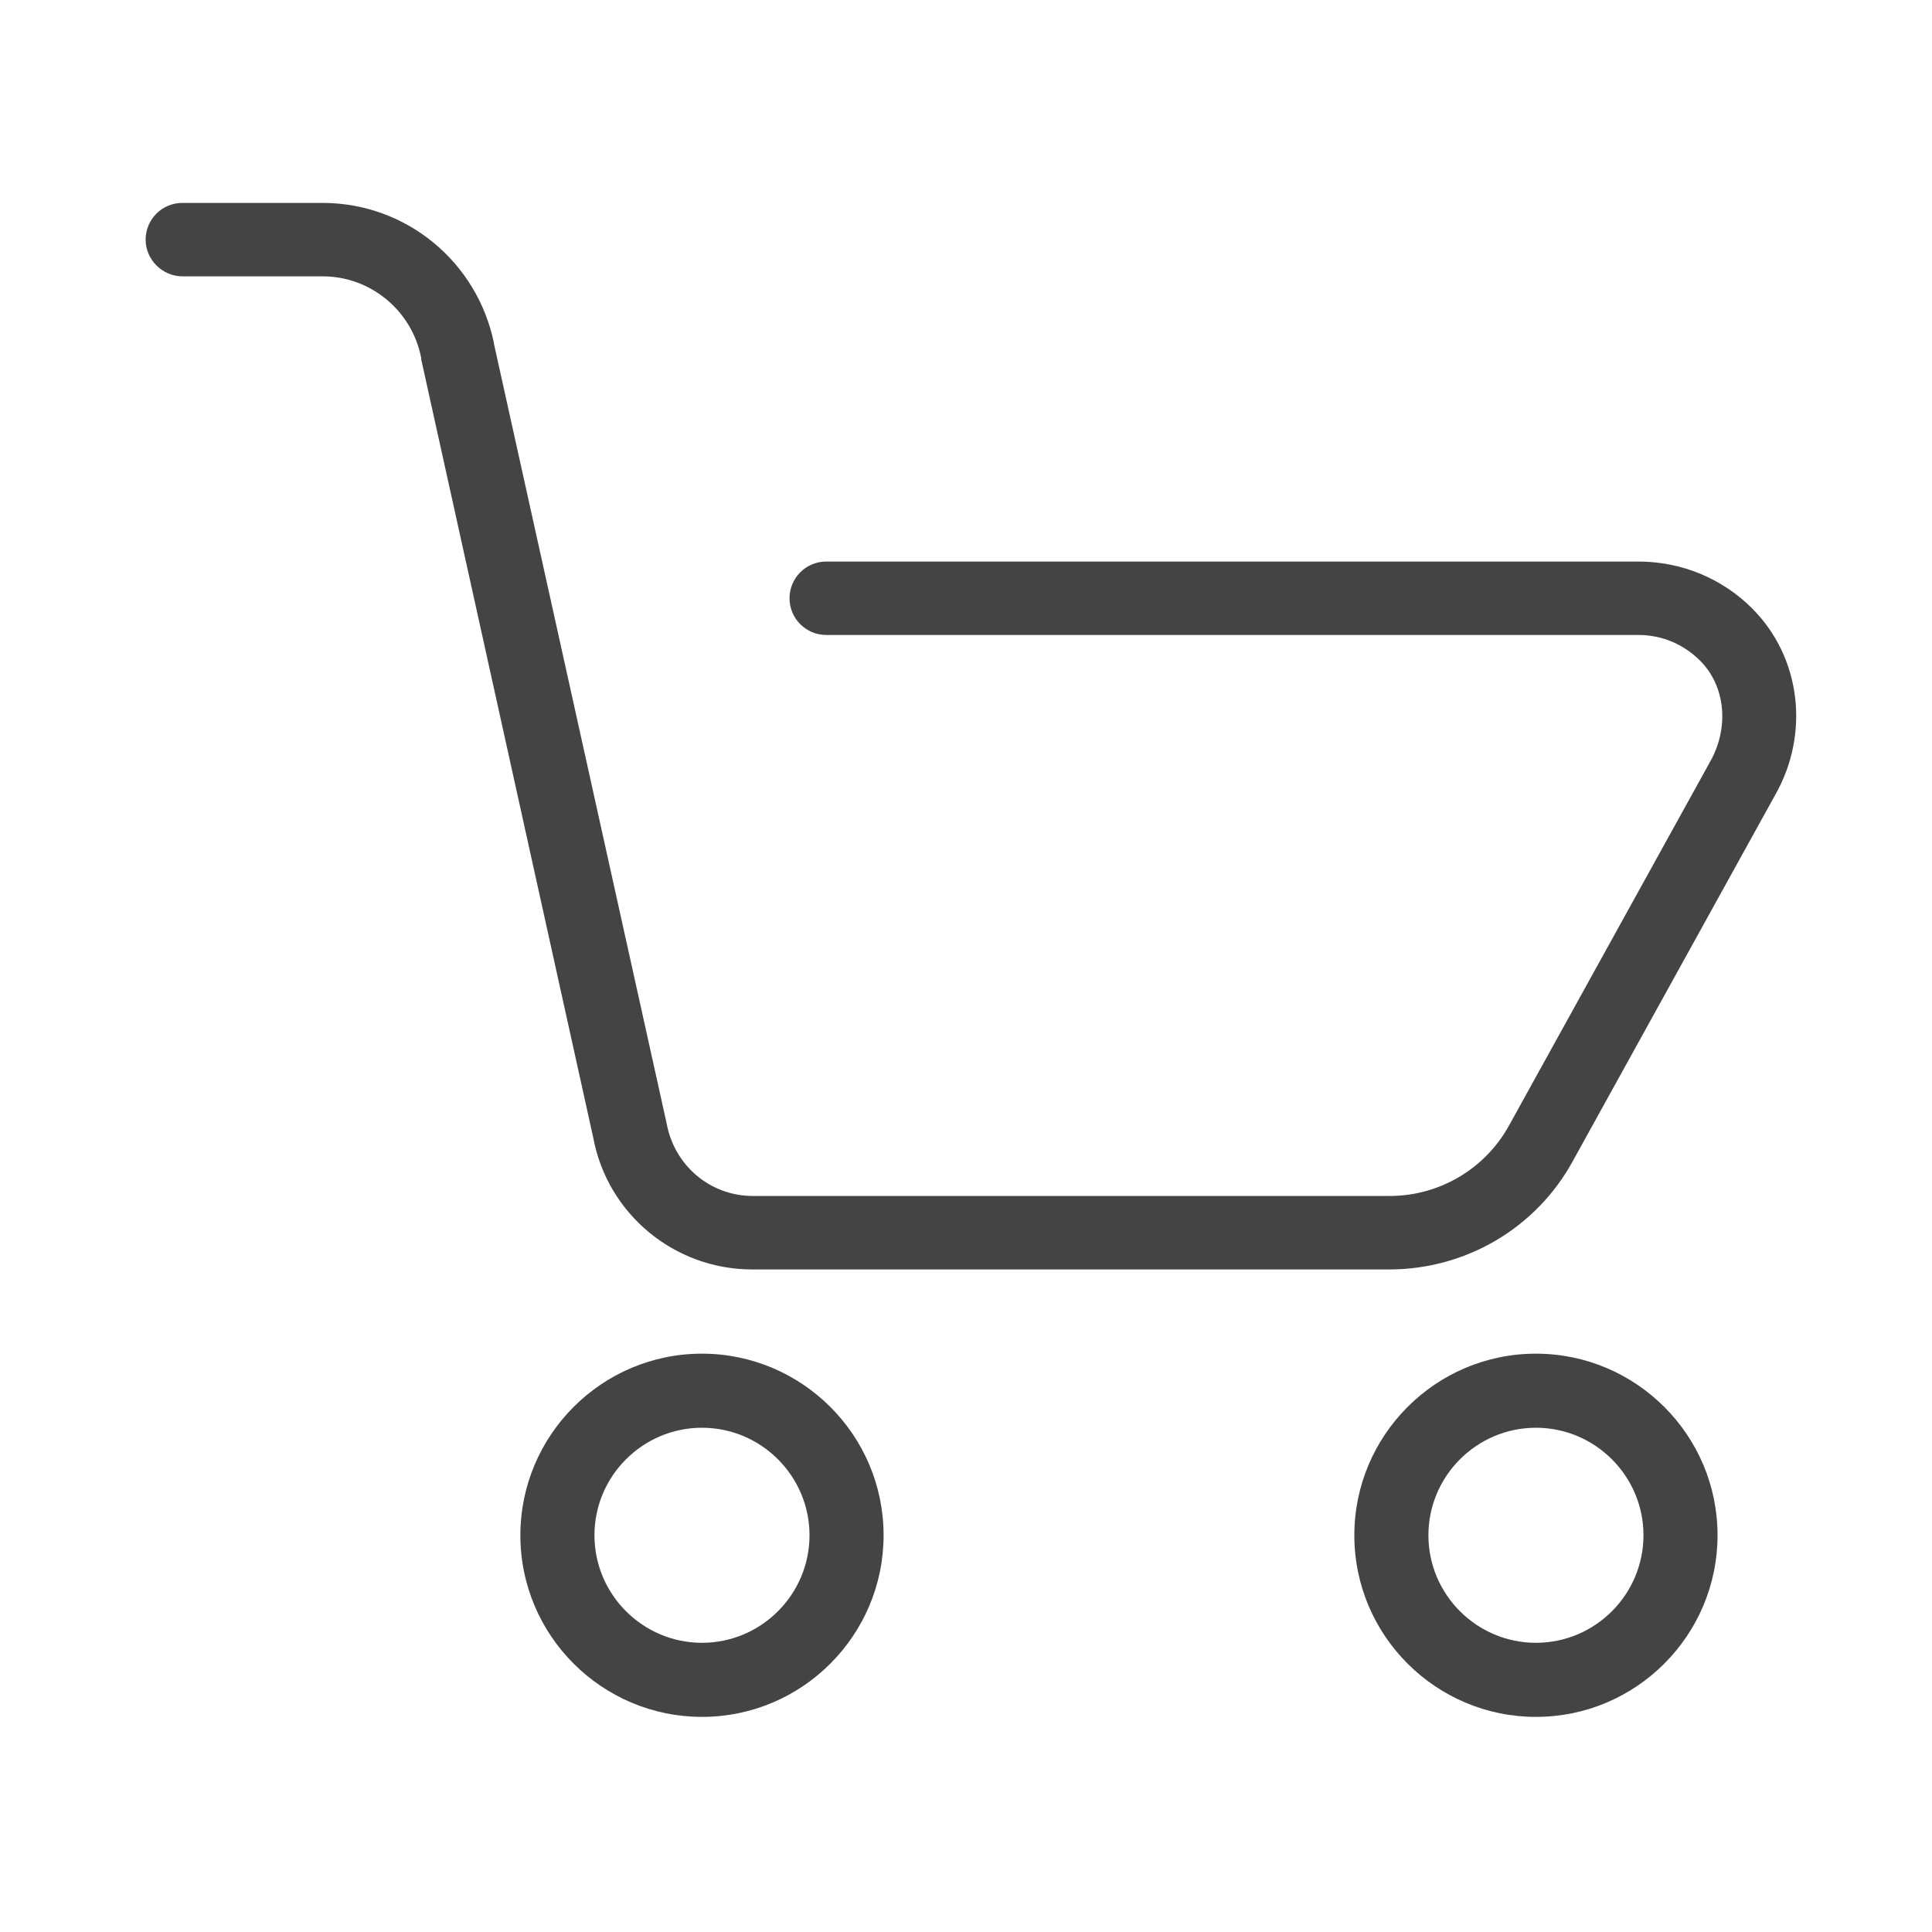
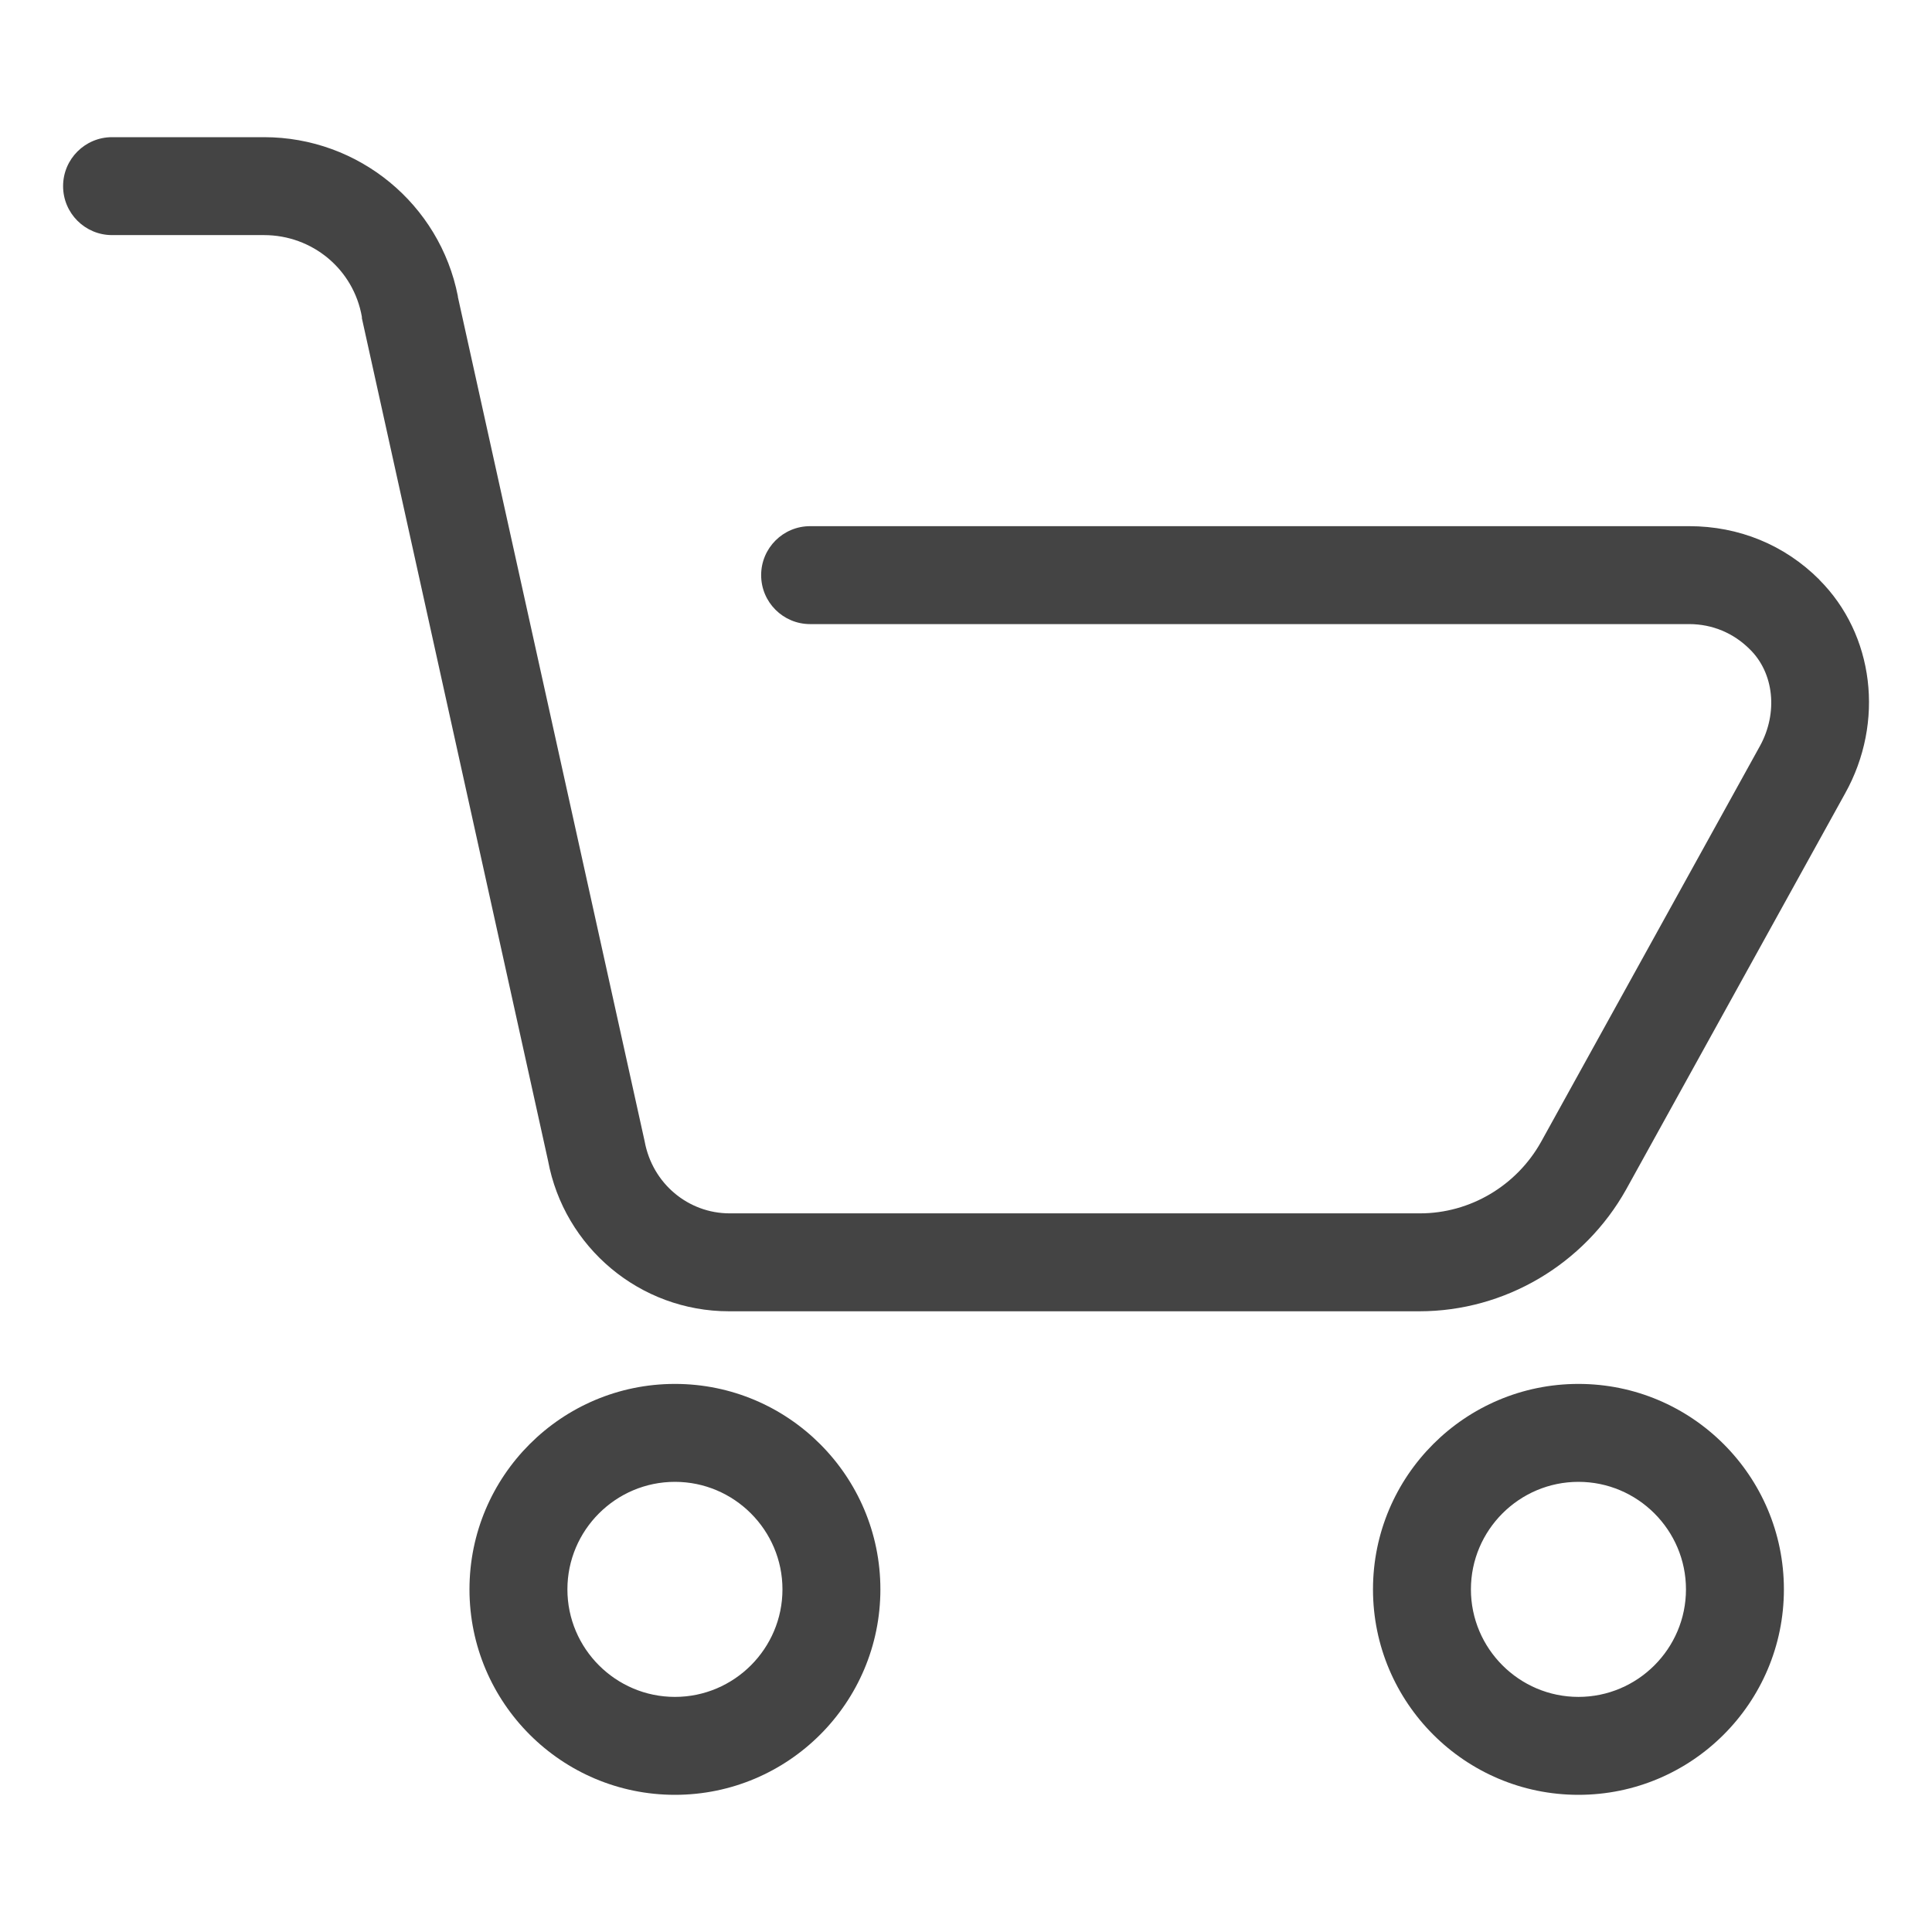
<svg xmlns="http://www.w3.org/2000/svg" version="1.1" width="32" height="32" viewBox="0 0 32 32">
-   <path fill="#444" d="M11.627 28.437c-1.653 0-3.008-1.344-3.008-3.008 0-1.653 1.344-3.008 3.008-3.008 1.653 0 3.008 1.344 3.008 3.008 0 1.653-1.344 3.008-3.008 3.008zM11.627 23.648c-0.981 0-1.781 0.8-1.781 1.781s0.8 1.781 1.781 1.781 1.781-0.8 1.781-1.781c0-0.981-0.8-1.781-1.781-1.781z" />
-   <path fill="#444" d="M25.44 28.437c-1.653 0-3.008-1.344-3.008-3.008 0-1.653 1.344-3.008 3.008-3.008 1.653 0 3.008 1.344 3.008 3.008 0 1.653-1.344 3.008-3.008 3.008zM25.44 23.648c-0.981 0-1.781 0.8-1.781 1.781s0.8 1.781 1.781 1.781c0.981 0 1.781-0.8 1.781-1.781s-0.8-1.781-1.781-1.781z" />
-   <path fill="#444" d="M29.024 10.080c-0.501-0.501-1.173-0.779-1.888-0.779h-13.451c-0.341 0-0.608 0.277-0.608 0.608 0 0.341 0.277 0.608 0.608 0.608h13.451c0.384 0 0.747 0.149 1.024 0.427 0.416 0.416 0.48 1.088 0.181 1.643l-3.349 6.059c-0.395 0.715-1.152 1.163-1.973 1.163h-10.549c-0.704 0-1.301-0.501-1.429-1.205l-2.859-12.907c0 0 0-0.011 0-0.011-0.277-1.355-1.461-2.325-2.837-2.325h-2.325c-0.341 0-0.608 0.277-0.608 0.608s0.277 0.608 0.608 0.608h2.325c0.8 0 1.483 0.576 1.632 1.355 0 0 0 0 0 0.011 0 0 0 0.011 0 0.011l2.848 12.885c0.235 1.269 1.344 2.187 2.635 2.187h10.549c1.269 0 2.432-0.683 3.040-1.792l3.349-6.059c0.587-1.024 0.427-2.293-0.373-3.093z" />
+   <path fill="#444" d="M11.179 29.728c-1.877 0-3.403-1.525-3.403-3.403s1.525-3.403 3.403-3.403c1.877 0 3.403 1.525 3.403 3.403s-1.525 3.403-3.403 3.403zM11.179 24.544c-0.981 0-1.781 0.8-1.781 1.781s0.8 1.781 1.781 1.781 1.781-0.8 1.781-1.781c0-0.981-0.8-1.781-1.781-1.781z" />
+   <path fill="#444" d="M26.144 29.728c-1.877 0-3.403-1.525-3.403-3.403s1.525-3.403 3.403-3.403 3.403 1.525 3.403 3.403-1.525 3.403-3.403 3.403zM26.144 24.544c-0.981 0-1.781 0.8-1.781 1.781s0.8 1.781 1.781 1.781 1.781-0.8 1.781-1.781c0-0.981-0.8-1.781-1.781-1.781z" />
+   <path fill="#444" d="M30.133 9.6c-0.576-0.576-1.333-0.885-2.155-0.885h-14.56c-0.448 0-0.811 0.363-0.811 0.811s0.363 0.811 0.811 0.811h14.56c0.384 0 0.736 0.149 1.003 0.416 0.405 0.395 0.469 1.056 0.171 1.6l-3.627 6.56c-0.405 0.725-1.173 1.184-2.005 1.184h-11.435c-0.683 0-1.28-0.491-1.408-1.195l-3.093-13.984c0 0 0 0 0-0.011-0.299-1.525-1.643-2.635-3.211-2.635h-2.517c-0.448 0-0.811 0.363-0.811 0.811s0.363 0.811 0.811 0.811h2.517c0.8 0 1.483 0.565 1.621 1.355 0 0 0 0.011 0 0.011s0 0.011 0 0.011l3.083 13.952c0.267 1.44 1.525 2.496 2.997 2.496h11.435c1.419 0 2.731-0.779 3.424-2.016l3.627-6.56c0.661-1.184 0.48-2.635-0.427-3.541z" />
</svg>
